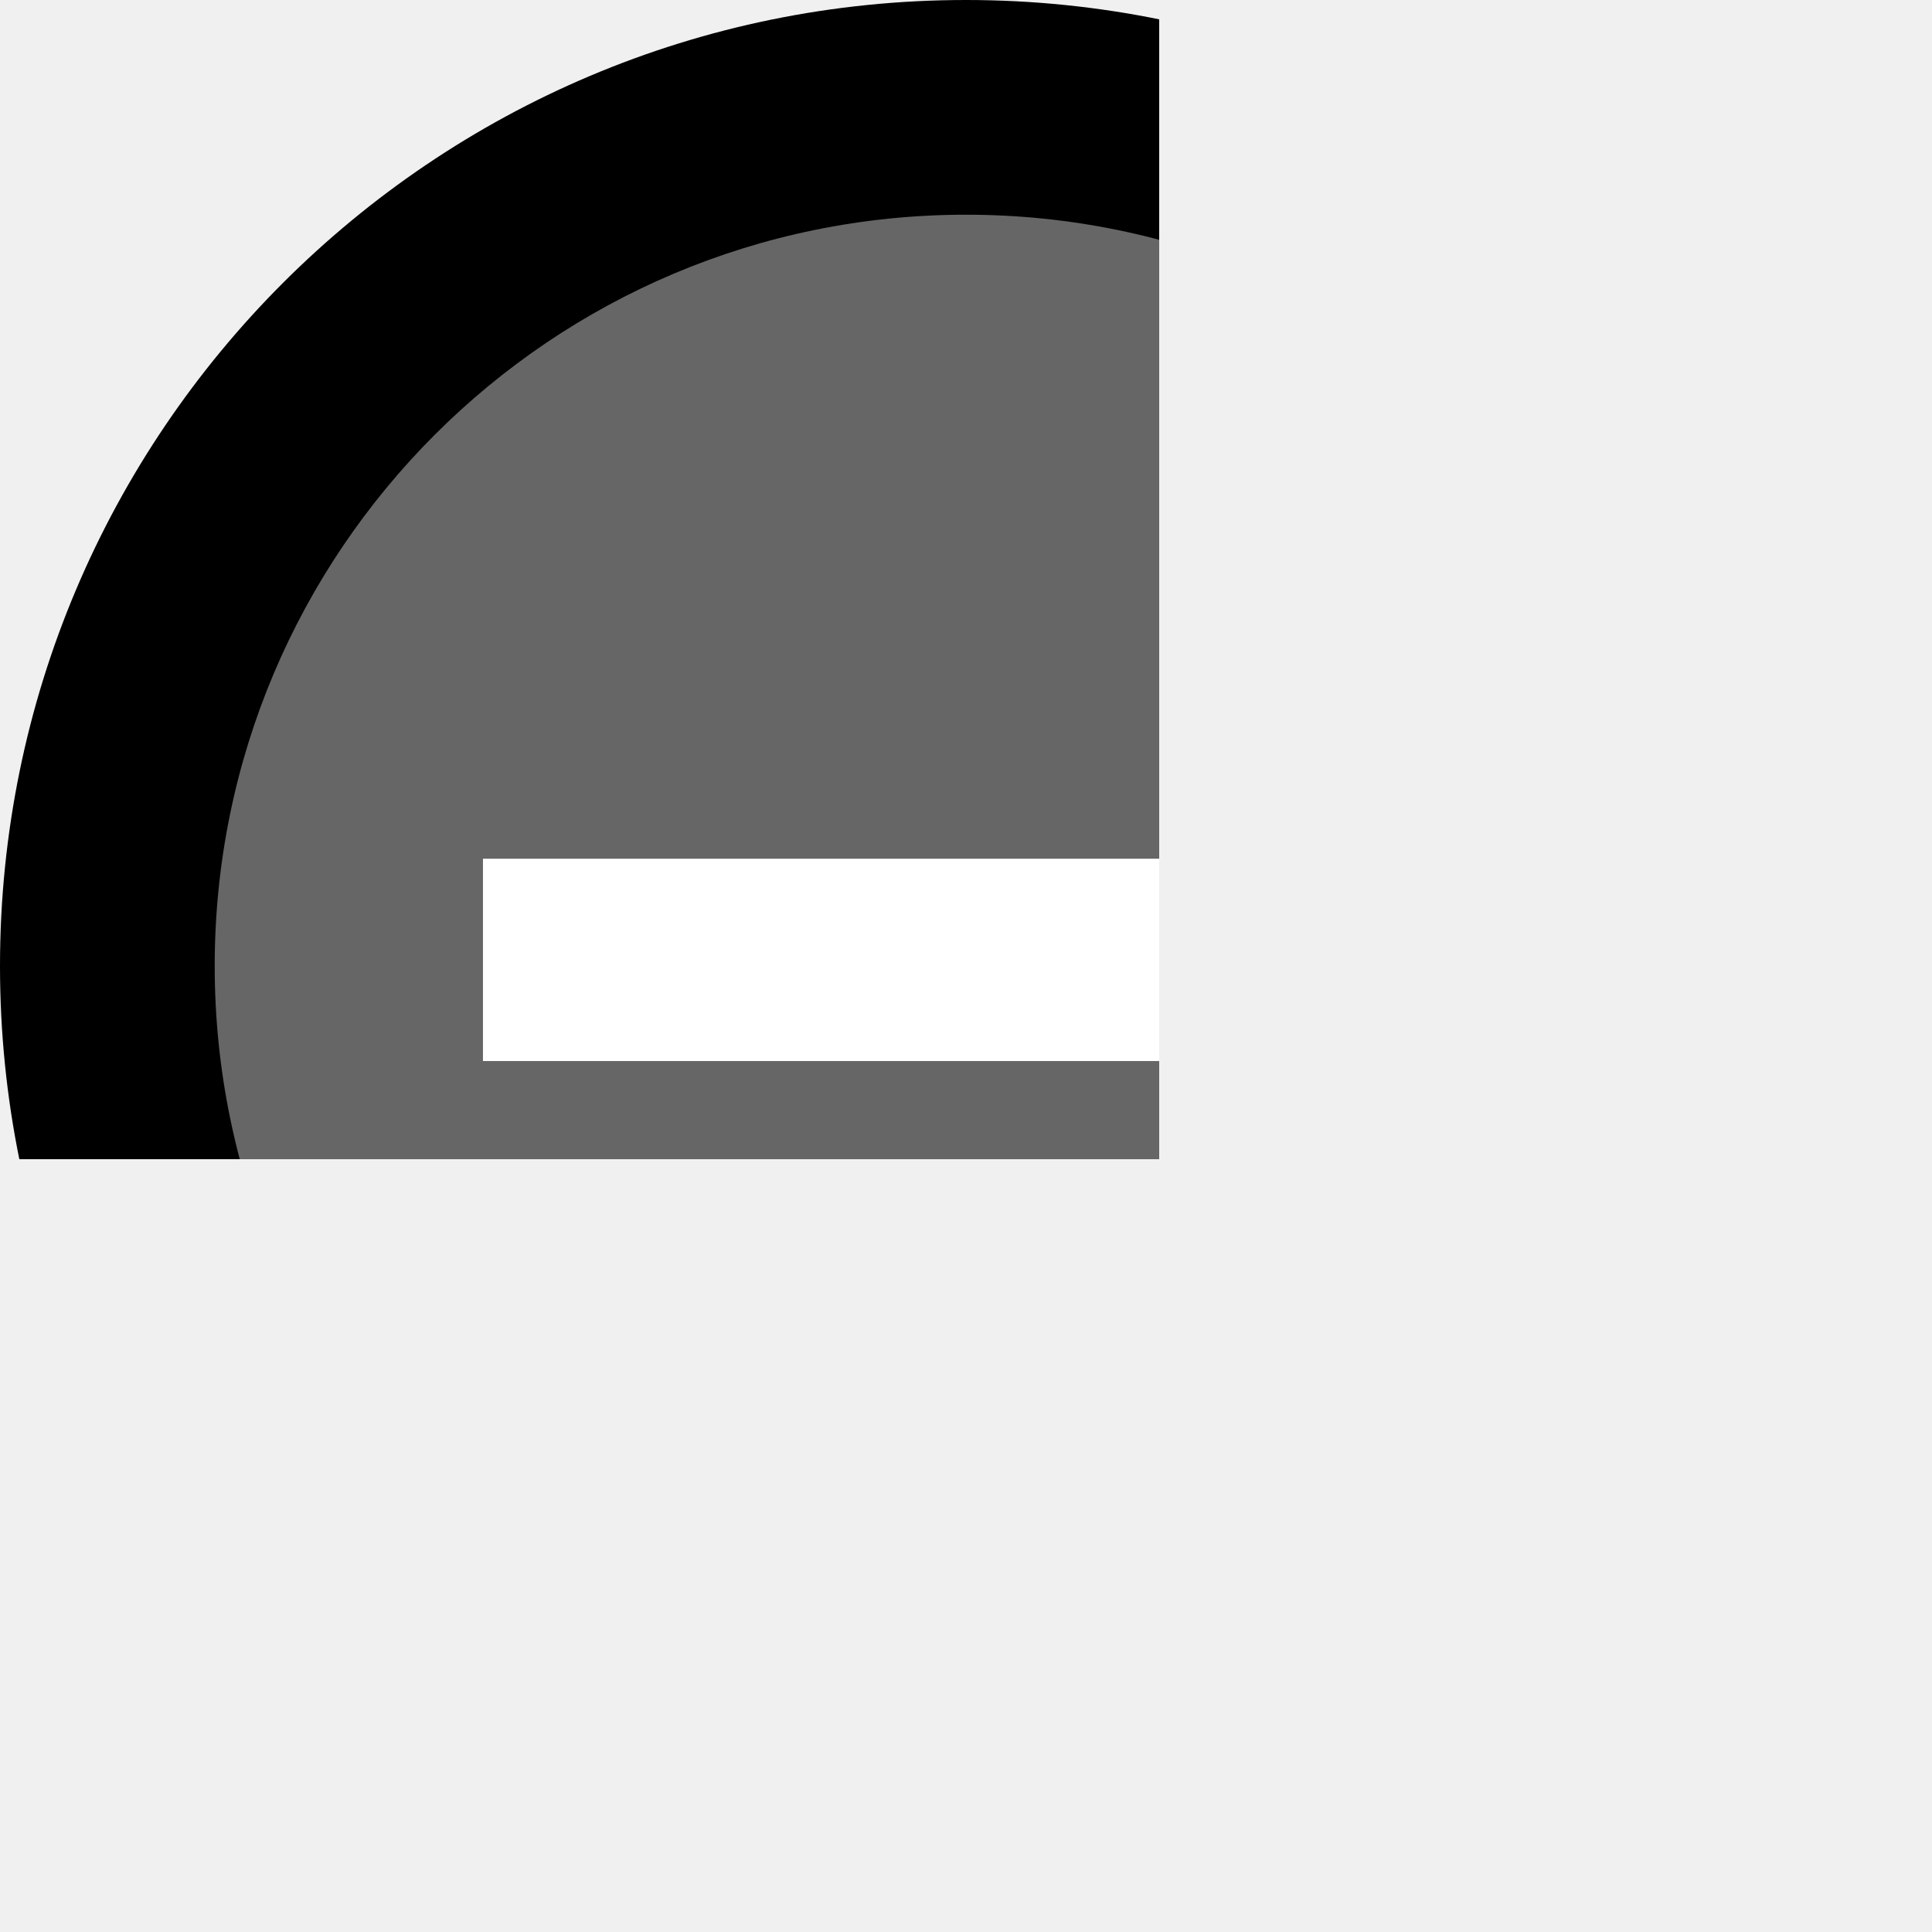
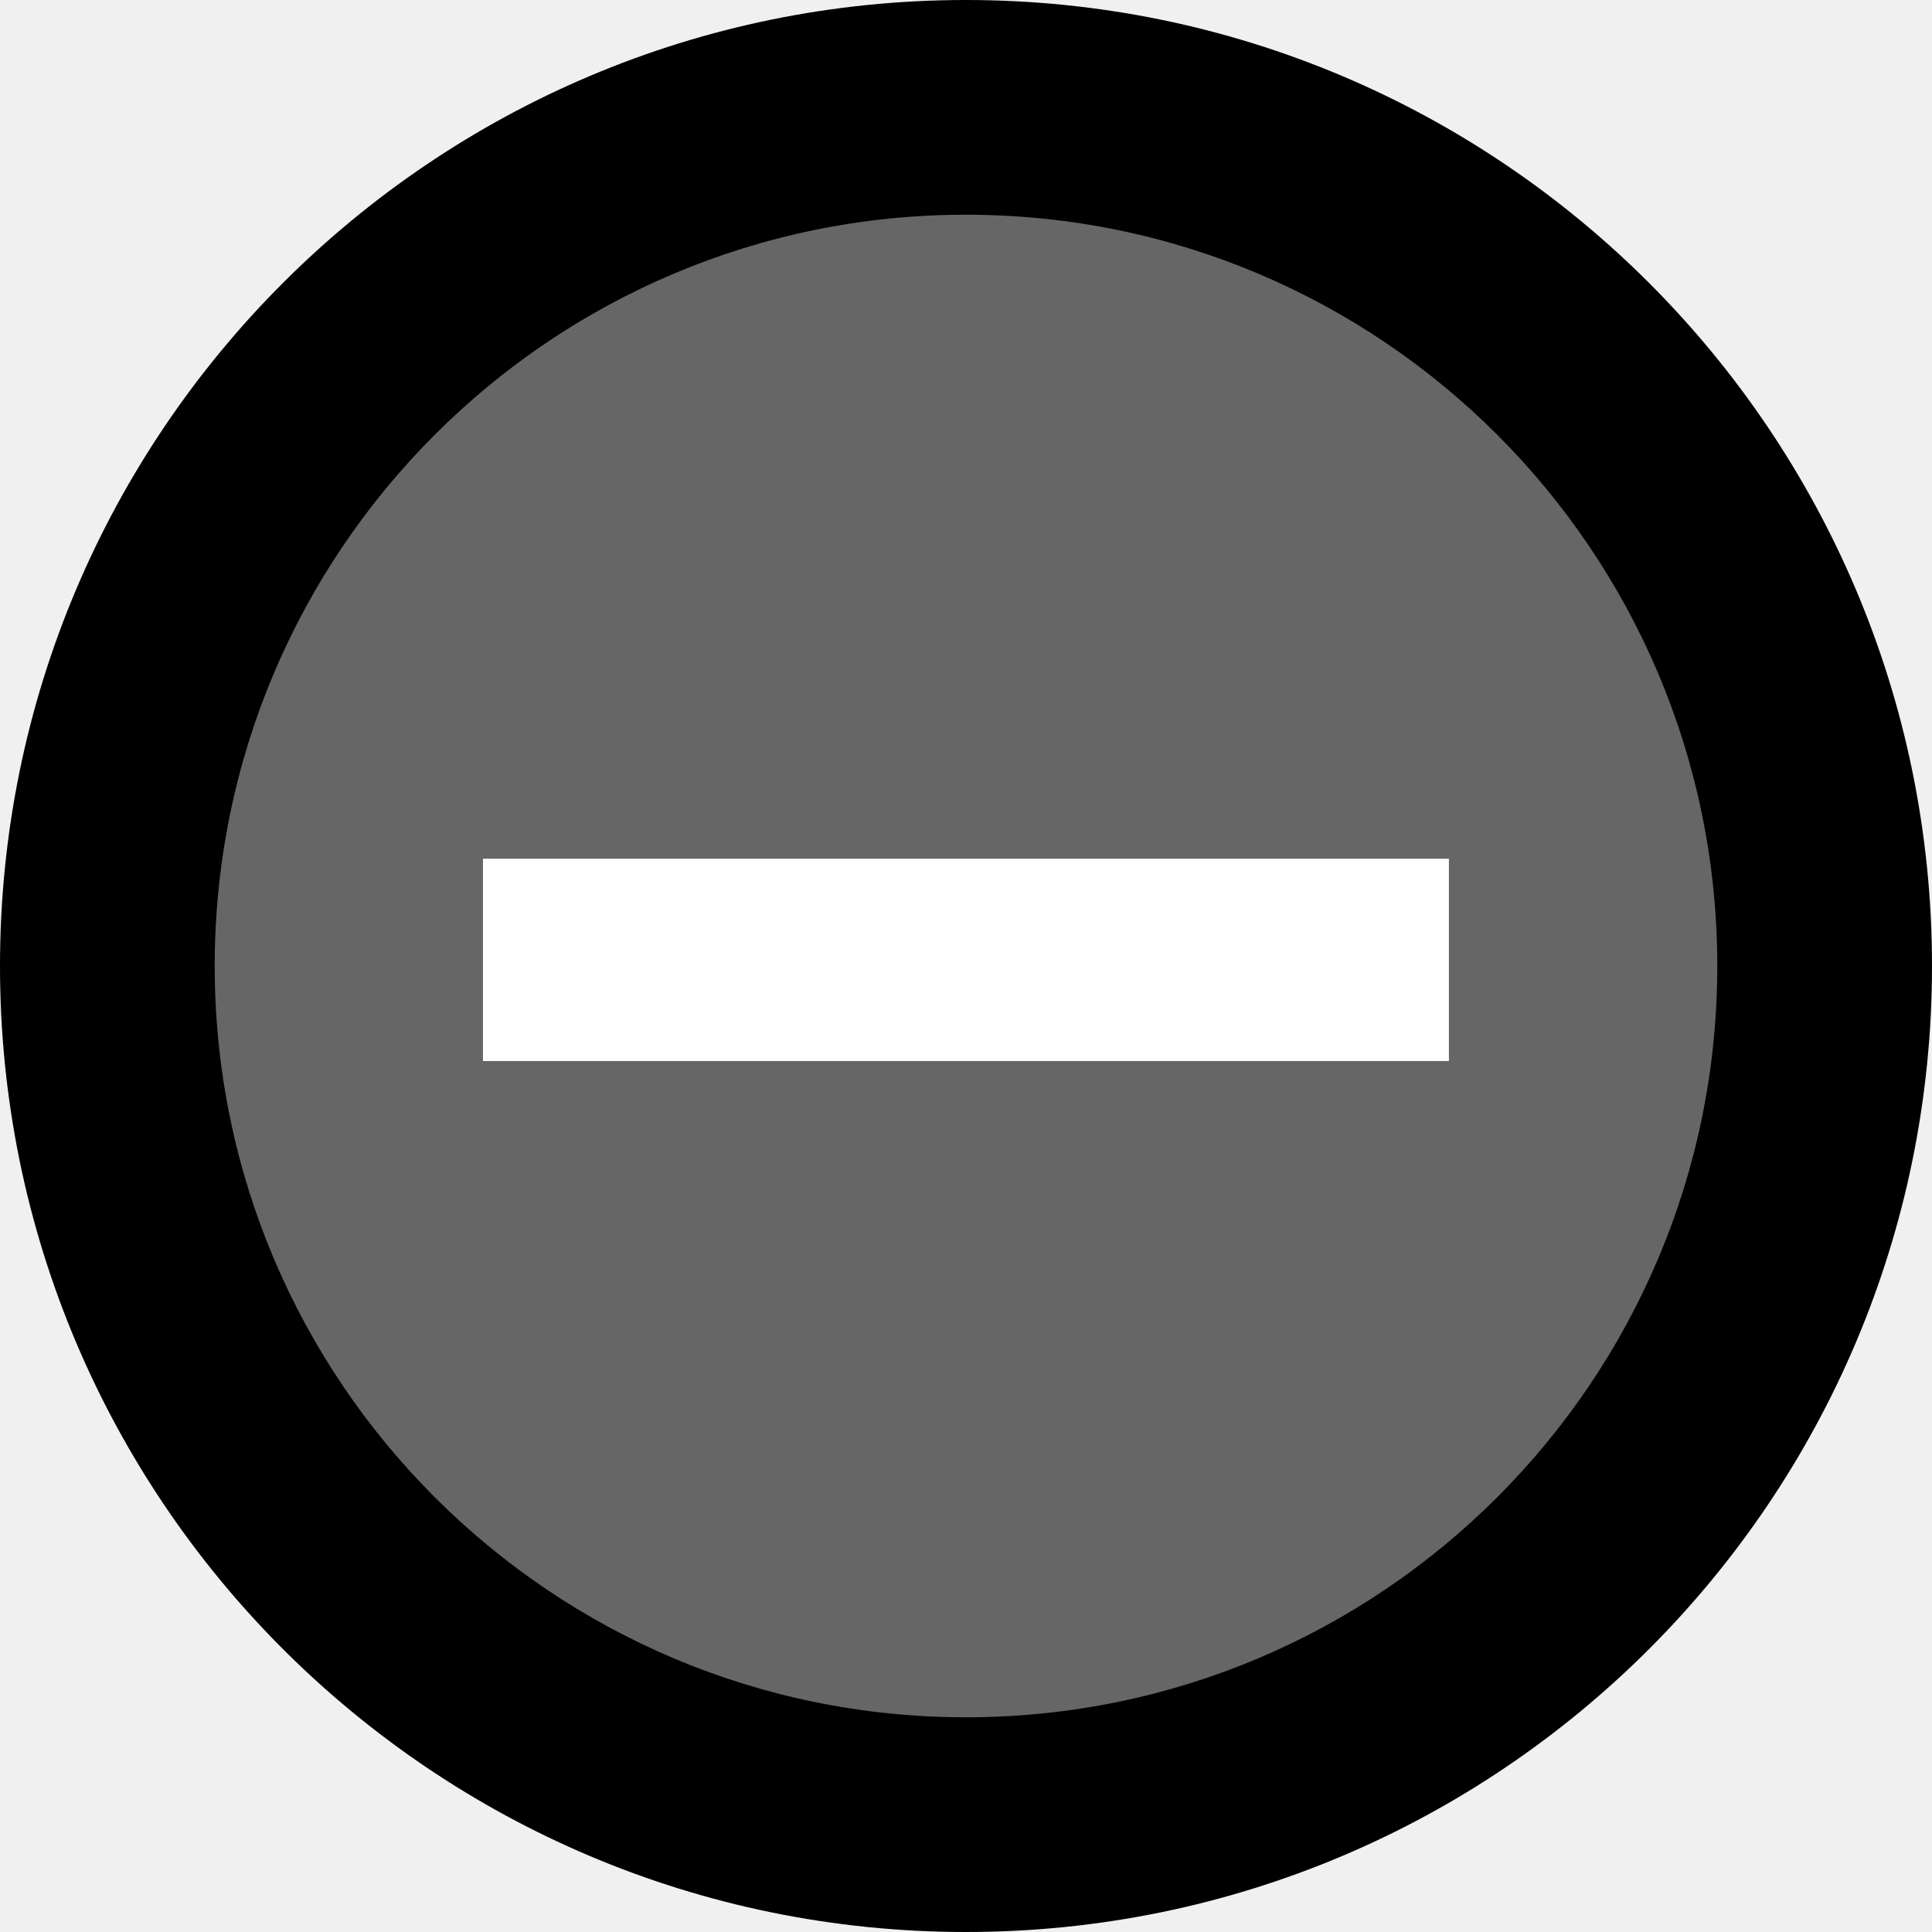
<svg xmlns="http://www.w3.org/2000/svg" style="isolation:isolate" viewBox="0 0 15 15" width="15" height="15" version="1.1" id="svg2359">
-   <defs id="defs2351">
-     <clipPath id="_clipPath_4U0jHmP0nxSrFEuH7FfgX9ZPTxB8v2K4">
-       <rect width="9" height="9" id="rect2348" x="0" y="0" />
-     </clipPath>
-   </defs>
  <g clip-path="url(#_clipPath_4U0jHmP0nxSrFEuH7FfgX9ZPTxB8v2K4)" id="g2357" style="fill:#00ff00">
    <circle vector-effect="non-scaling-stroke" cx="7.5" cy="7.5" fill="rgb(32,32,32)" id="circle2353" style="fill:#000000;stroke-width:15" r="7.5" />
    <circle vector-effect="non-scaling-stroke" cx="7.5" cy="7.5" fill="rgb(64,64,64)" id="circle2355" style="fill:#666666;stroke-width:9.167" r="5.833" />
    <g aria-label="- " transform="scale(1.961158,1.416397)" id="text2263" style="font-style:normal;font-variant:normal;font-weight:normal;font-stretch:normal;font-size:12.552px;line-height:1.25;font-family:sans-serif;-inkscape-font-specification:'sans-serif, Normal';font-variant-ligatures:normal;font-variant-caps:normal;font-variant-numeric:normal;font-variant-east-asian:normal;fill:#ffffff;stroke-width:1.177">
      <path d="M 5.736,5.816 H 1.912 V 4.707 h 3.824 z" style="fill:#ffffff;stroke-width:1.177" id="path2269" />
    </g>
  </g>
</svg>
